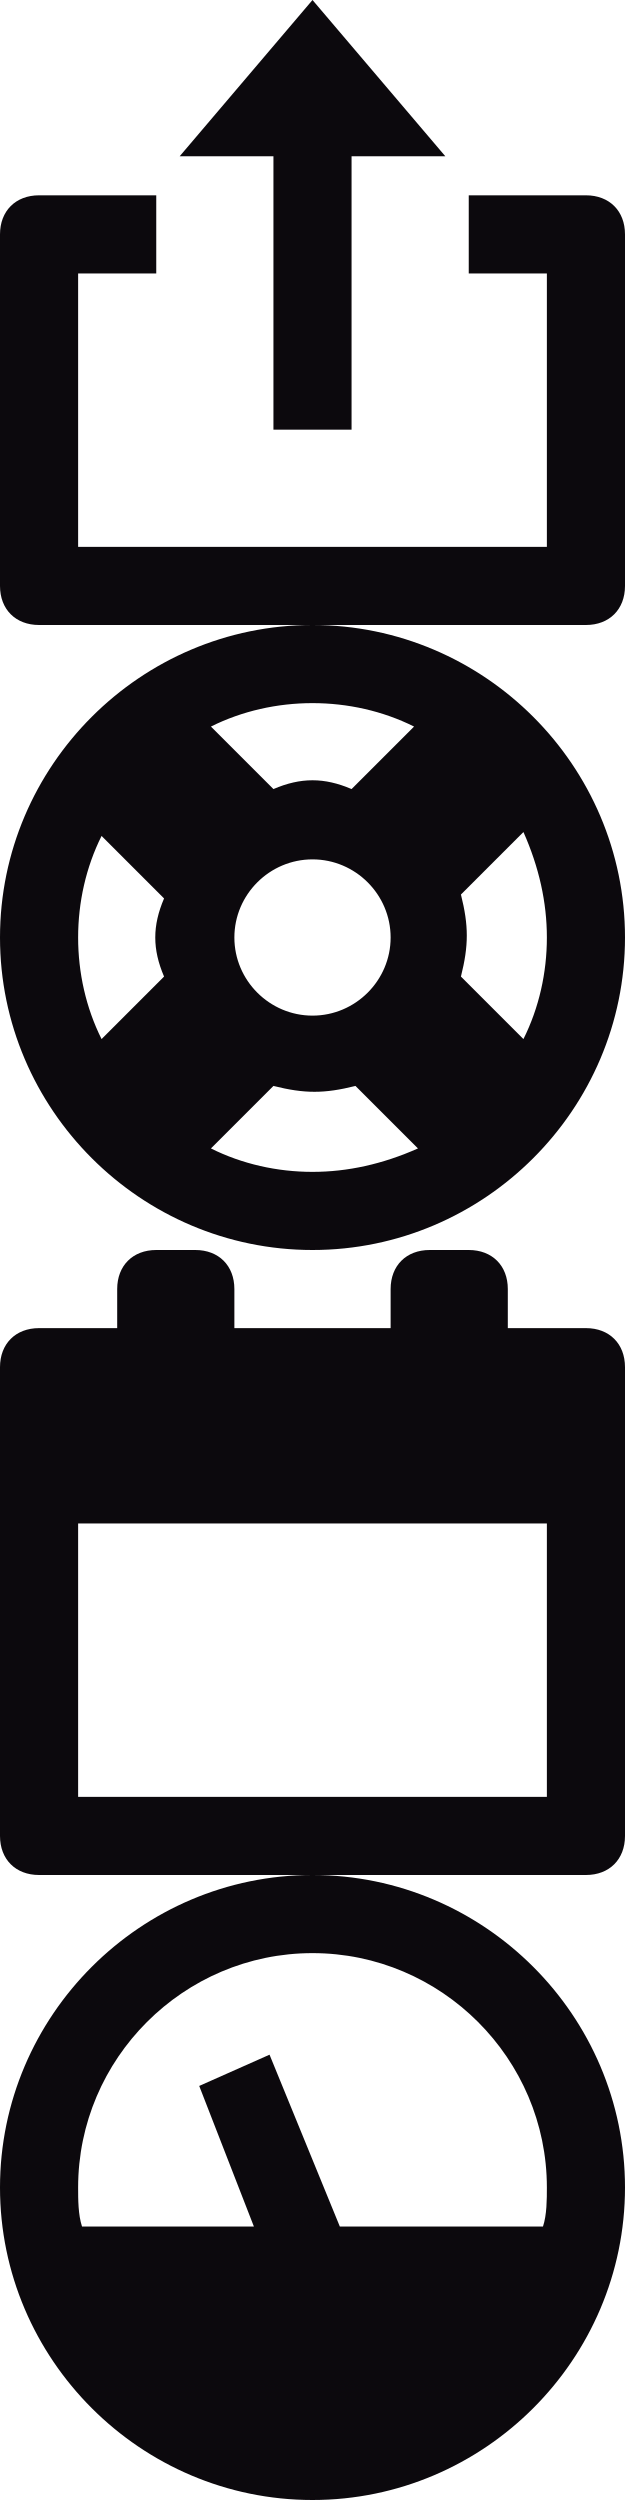
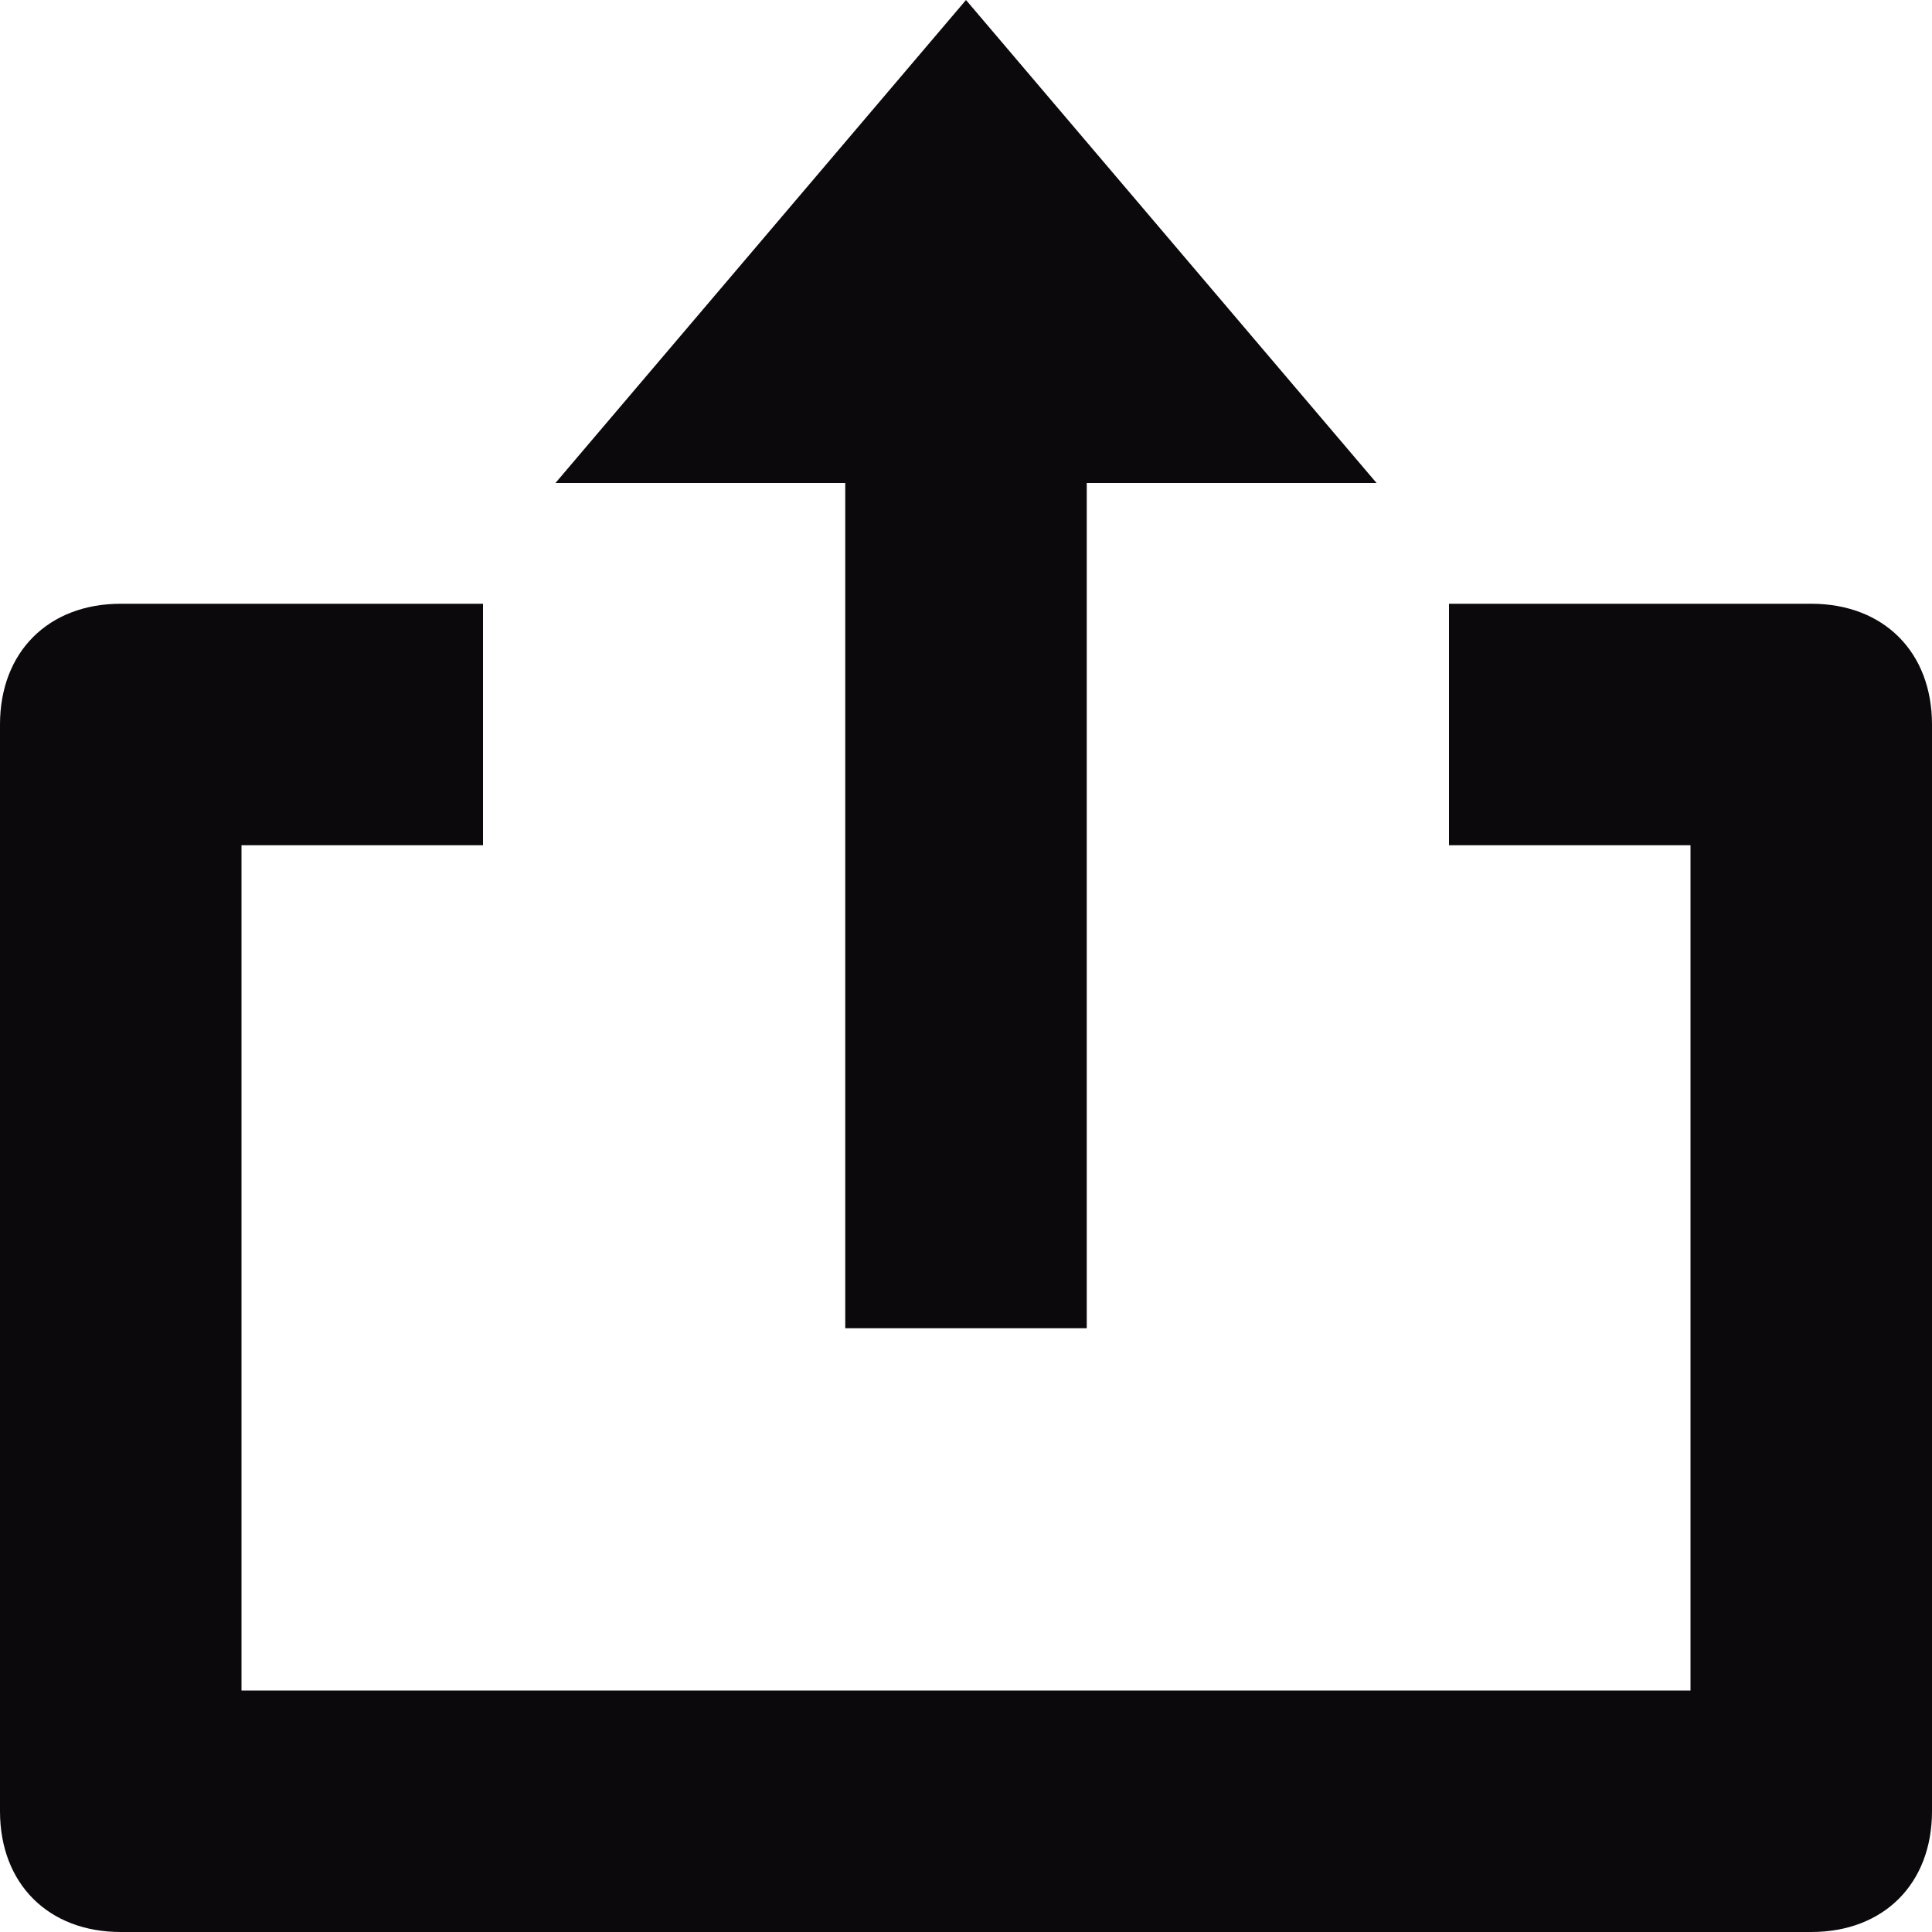
- <svg xmlns="http://www.w3.org/2000/svg" x="0px" y="0px" width="16px" height="64px" viewBox="0 0 16 64">
+ <svg xmlns="http://www.w3.org/2000/svg" version="1.1" id="Calque_1" x="0px" y="0px" viewBox="0 0 16 16" style="enable-background:new 0 0 16 16;" xml:space="preserve">
+   <style type="text/css">
+ 	.st0{fill:#0C090D;}
+ </style>
  <g transform="translate(0, 0)">
-     <polygon data-color="color-2" fill="#0c090d" points="7,4 7,11 9,11 9,4 11.4,4 8,0 4.6,4 " />
-     <path fill="#0c090d" d="M15,16H1c-0.6,0-1-0.4-1-1V6c0-0.6,0.4-1,1-1h3v2H2v7h12V7h-2V5h3c0.6,0,1,0.4,1,1v9C16,15.6,15.6,16,15,16z  " />
-   </g>
-   <g transform="translate(0, 16)">
-     <path fill="#0c090d" d="M8,0C3.6,0,0,3.6,0,8c0,4.4,3.6,8,8,8s8-3.6,8-8C16,3.6,12.4,0,8,0z M8,10c-1.1,0-2-0.9-2-2c0-1.1,0.9-2,2-2  s2,0.9,2,2C10,9.1,9.1,10,8,10z M8,2c0.9,0,1.8,0.2,2.6,0.6L9,4.2C8.3,3.9,7.7,3.9,7,4.2L5.4,2.6C6.2,2.2,7.1,2,8,2z M2,8  c0-0.9,0.2-1.8,0.6-2.6L4.2,7C3.9,7.7,3.9,8.3,4.2,9l-1.6,1.6C2.2,9.8,2,8.9,2,8z M8,14c-0.9,0-1.8-0.2-2.6-0.6L7,11.8  c0.8,0.2,1.3,0.2,2.1,0l1.6,1.6C9.8,13.8,8.9,14,8,14z M13.4,10.6L11.8,9c0.2-0.8,0.2-1.3,0-2.1l1.6-1.6C13.8,6.2,14,7.1,14,8  C14,8.9,13.8,9.8,13.4,10.6z" />
-   </g>
-   <g transform="translate(0, 32)">
-     <path fill="#0c090d" d="M15,2h-2V1c0-0.6-0.4-1-1-1h-1c-0.6,0-1,0.4-1,1v1H6V1c0-0.6-0.4-1-1-1H4C3.4,0,3,0.4,3,1v1H1  C0.4,2,0,2.4,0,3v12c0,0.6,0.4,1,1,1h14c0.6,0,1-0.4,1-1V3C16,2.4,15.6,2,15,2z M14,14H2V7h12V14z" />
-   </g>
-   <g transform="translate(0, 48)">
-     <path fill="#0c090d" d="M8,0C3.6,0,0,3.6,0,8s3.6,8,8,8s8-3.6,8-8S12.4,0,8,0z M13.9,9H8.7L6.9,4.6L5.1,5.4L6.5,9H2.1  C2,8.7,2,8.3,2,8c0-3.3,2.7-6,6-6s6,2.7,6,6C14,8.3,14,8.7,13.9,9z" />
+     <polygon class="st0" points="7,4 7,11 9,11 9,4 11.4,4 8,0 4.6,4  " />
+     <path class="st0" d="M15,16H1c-0.6,0-1-0.4-1-1V6c0-0.6,0.4-1,1-1h3v2H2v7h12V7h-2V5h3c0.6,0,1,0.4,1,1v9C16,15.6,15.6,16,15,16z" />
  </g>
</svg>
